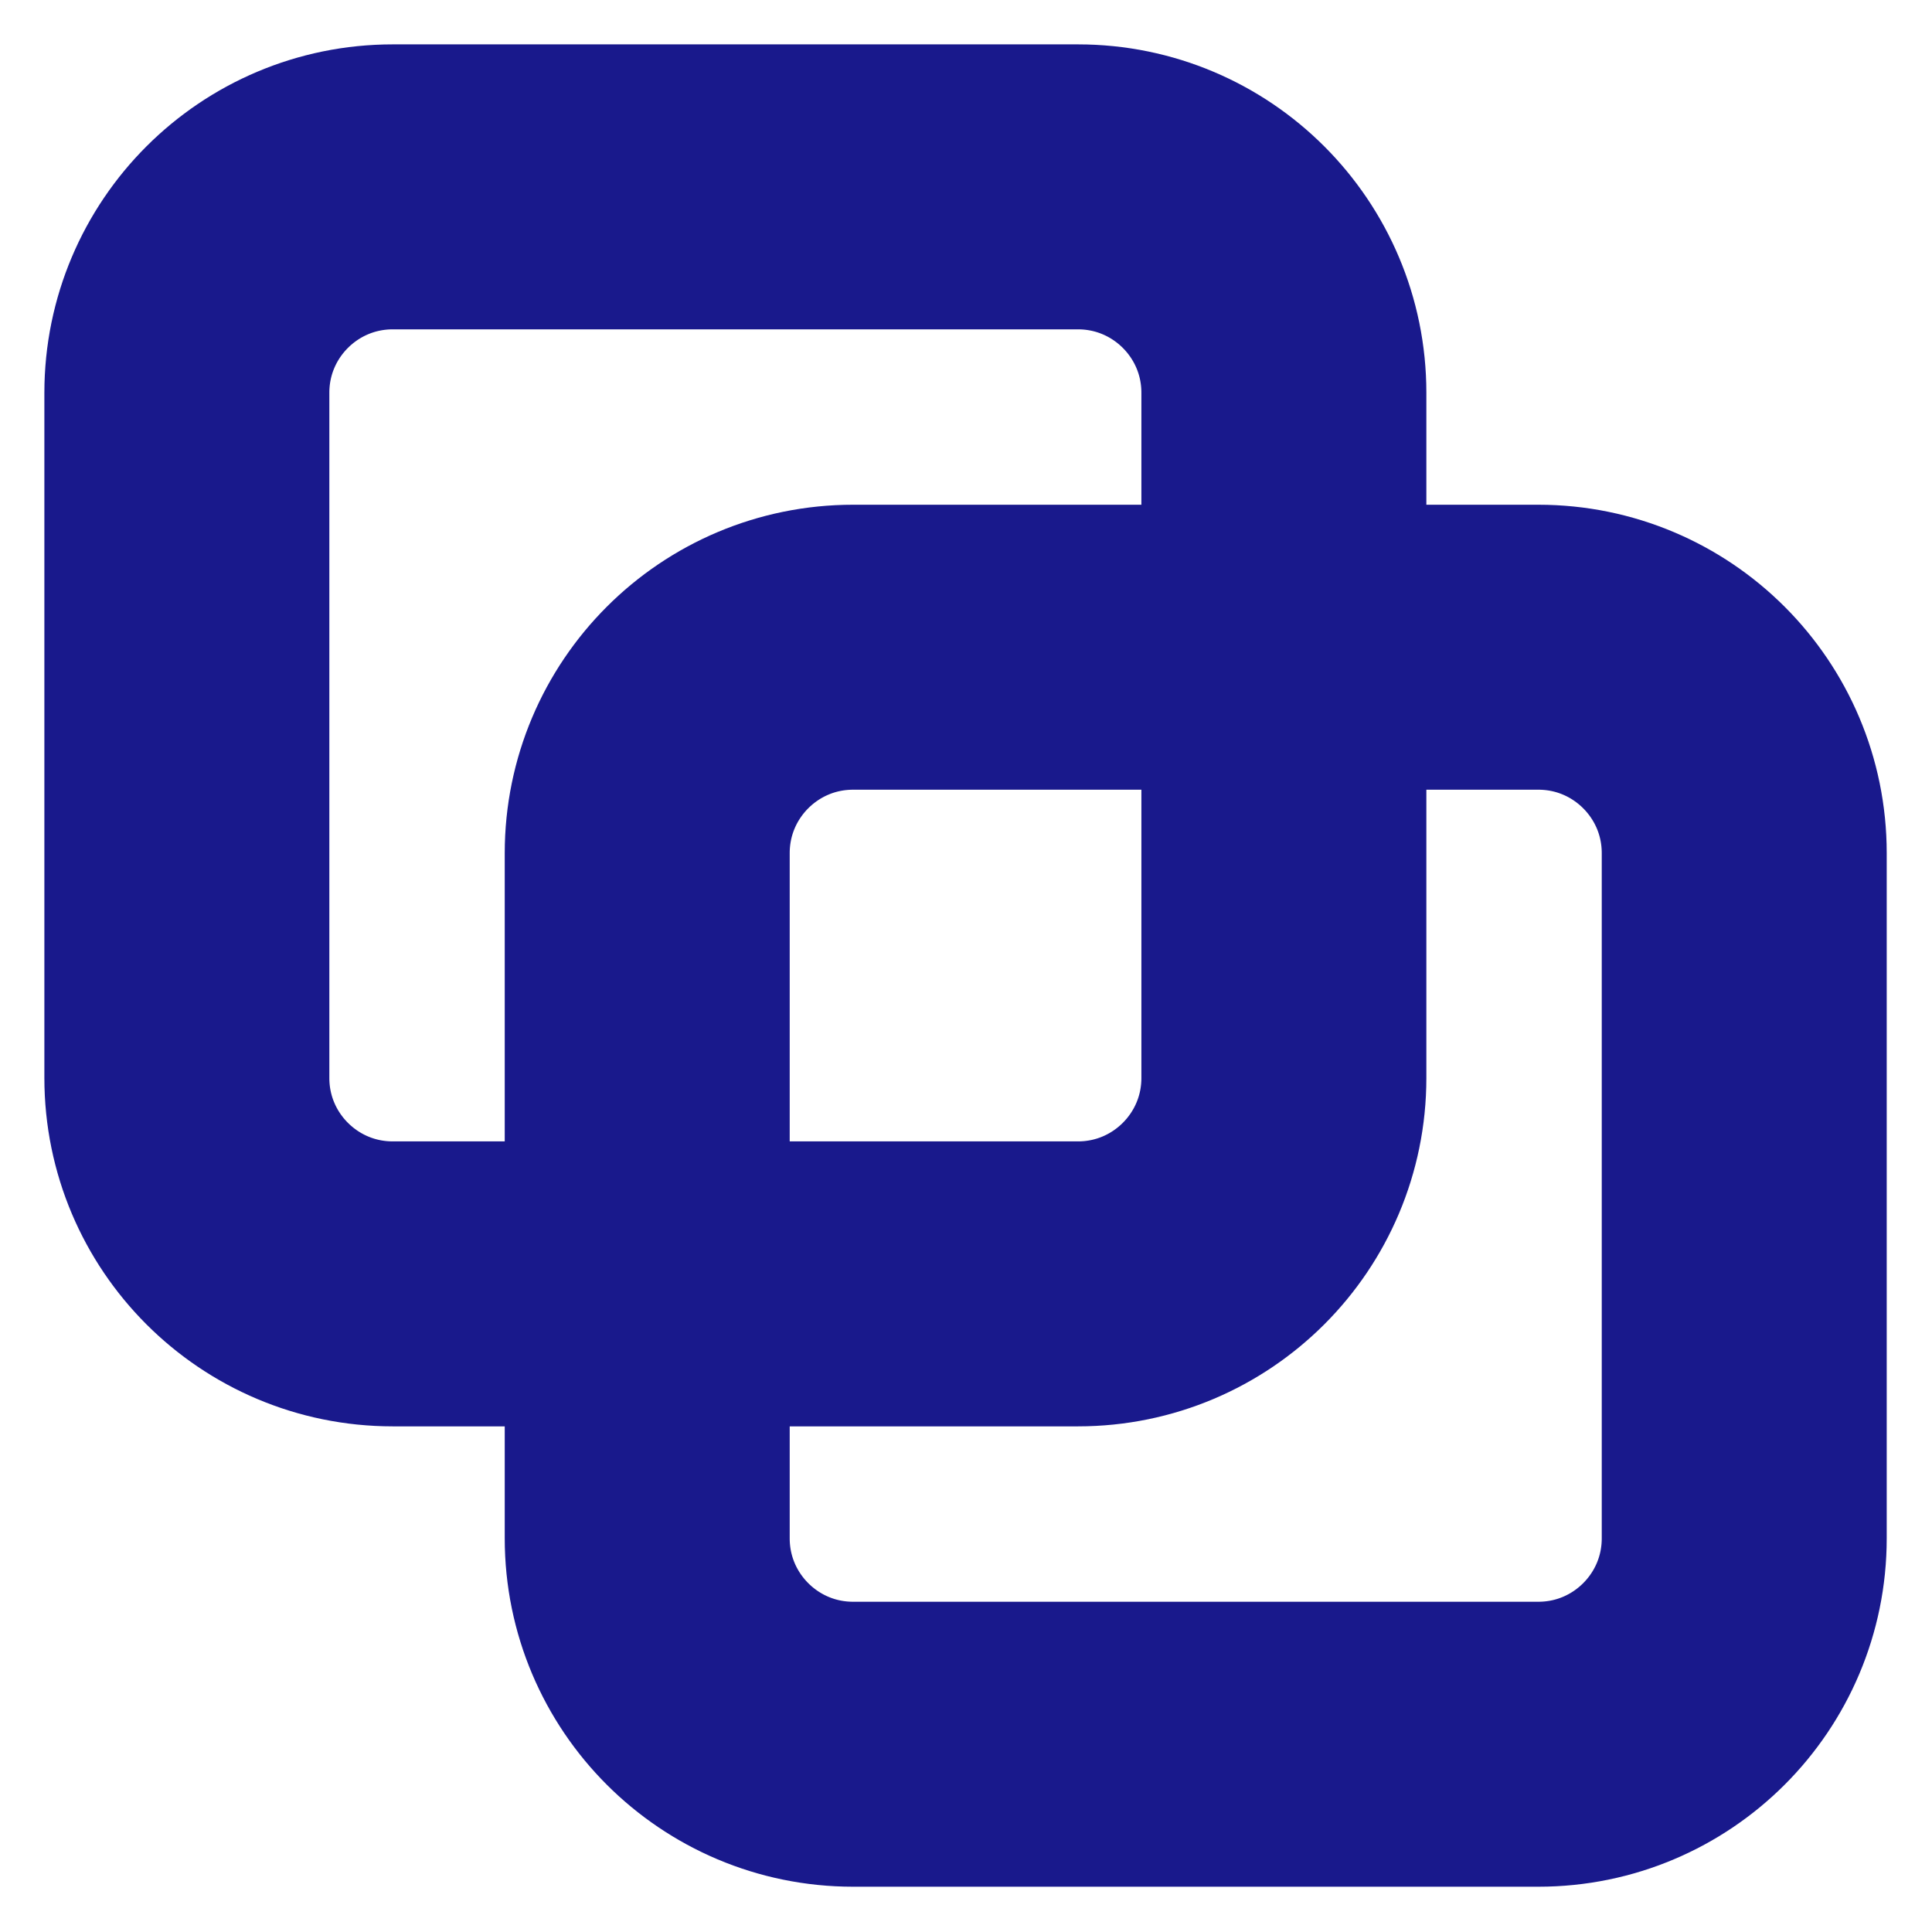
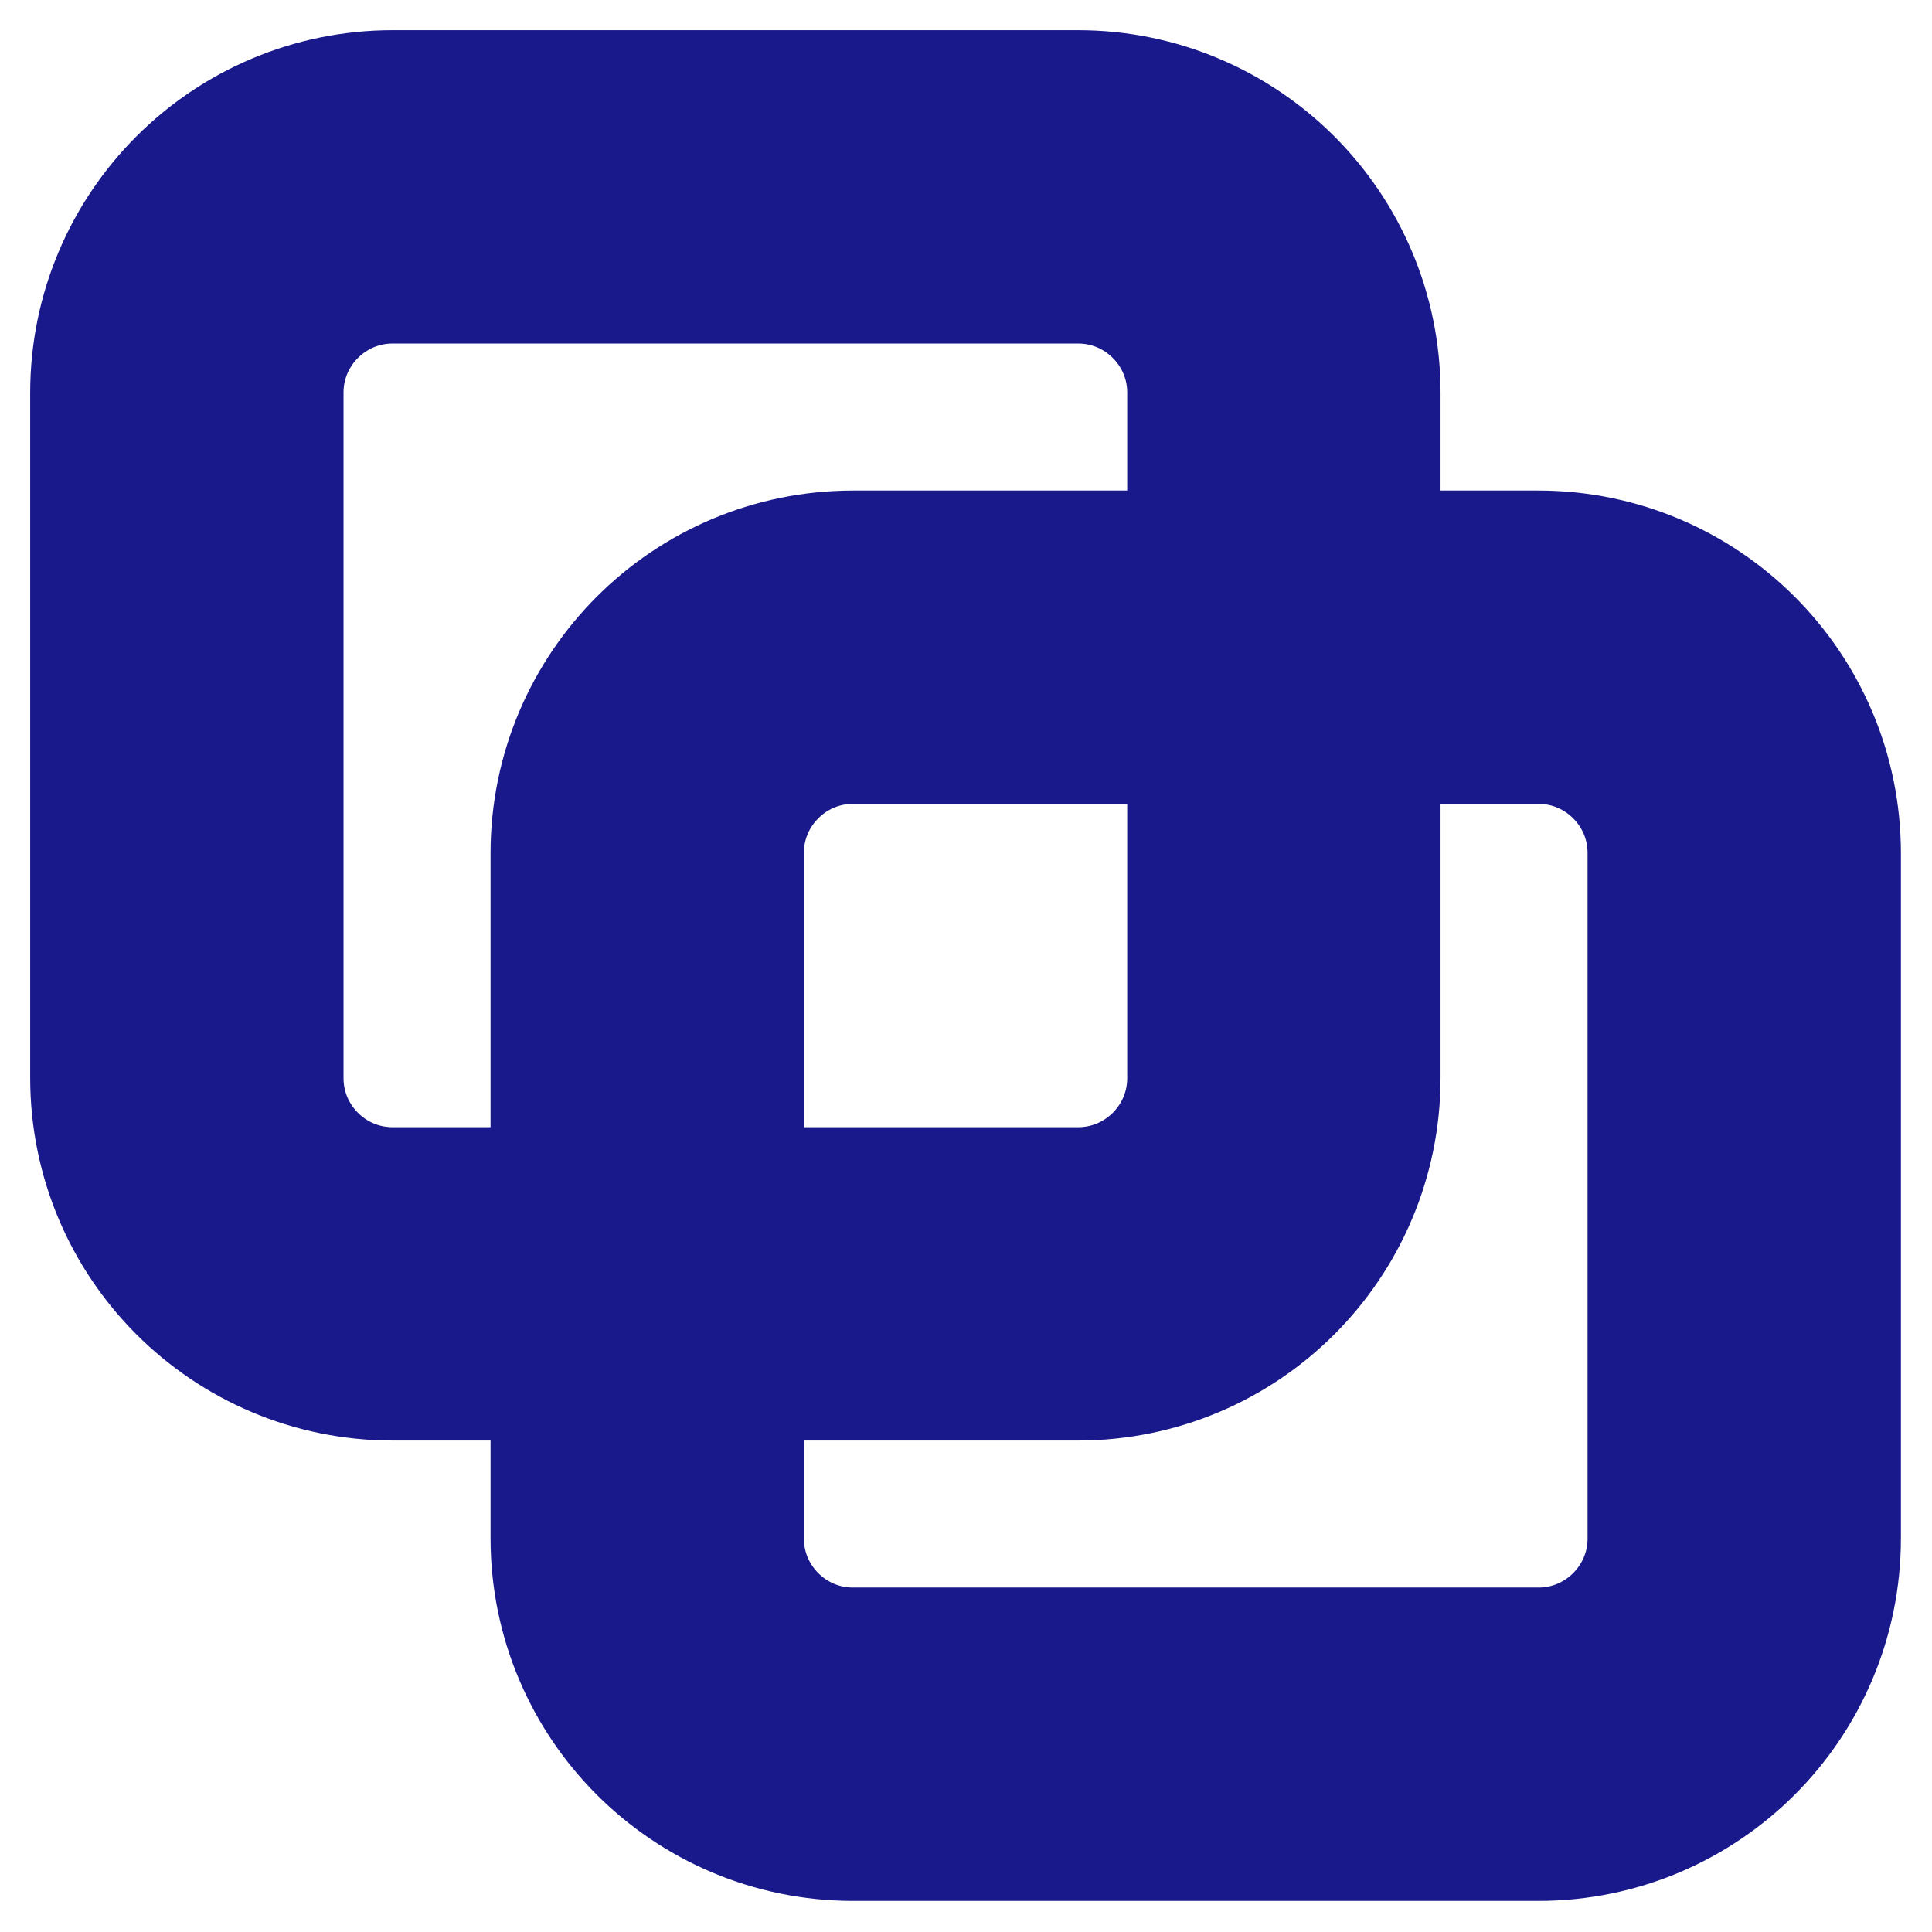
<svg xmlns="http://www.w3.org/2000/svg" viewBox="0 0 64 64" aria-hidden="true" role="img">
-   <rect x="6.19" y="6.19" width="36.34" height="36.34" rx="6.82" ry="6.82" fill="none" stroke="rgb(25, 25, 140)" stroke-width="9.44" />
-   <rect x="21.44" y="21.44" width="36.34" height="36.34" rx="6.82" ry="6.82" fill="none" stroke="rgb(25, 25, 140)" stroke-width="9.44" />
+   <rect x="6.19" y="6.19" width="36.34" height="36.34" rx="6.82" ry="6.82" fill="none" stroke="rgb(25, 25, 140)" stroke-width="10.38" />
+   <rect x="21.44" y="21.44" width="36.34" height="36.34" rx="6.82" ry="6.82" fill="none" stroke="rgb(25, 25, 140)" stroke-width="10.38" />
</svg>
